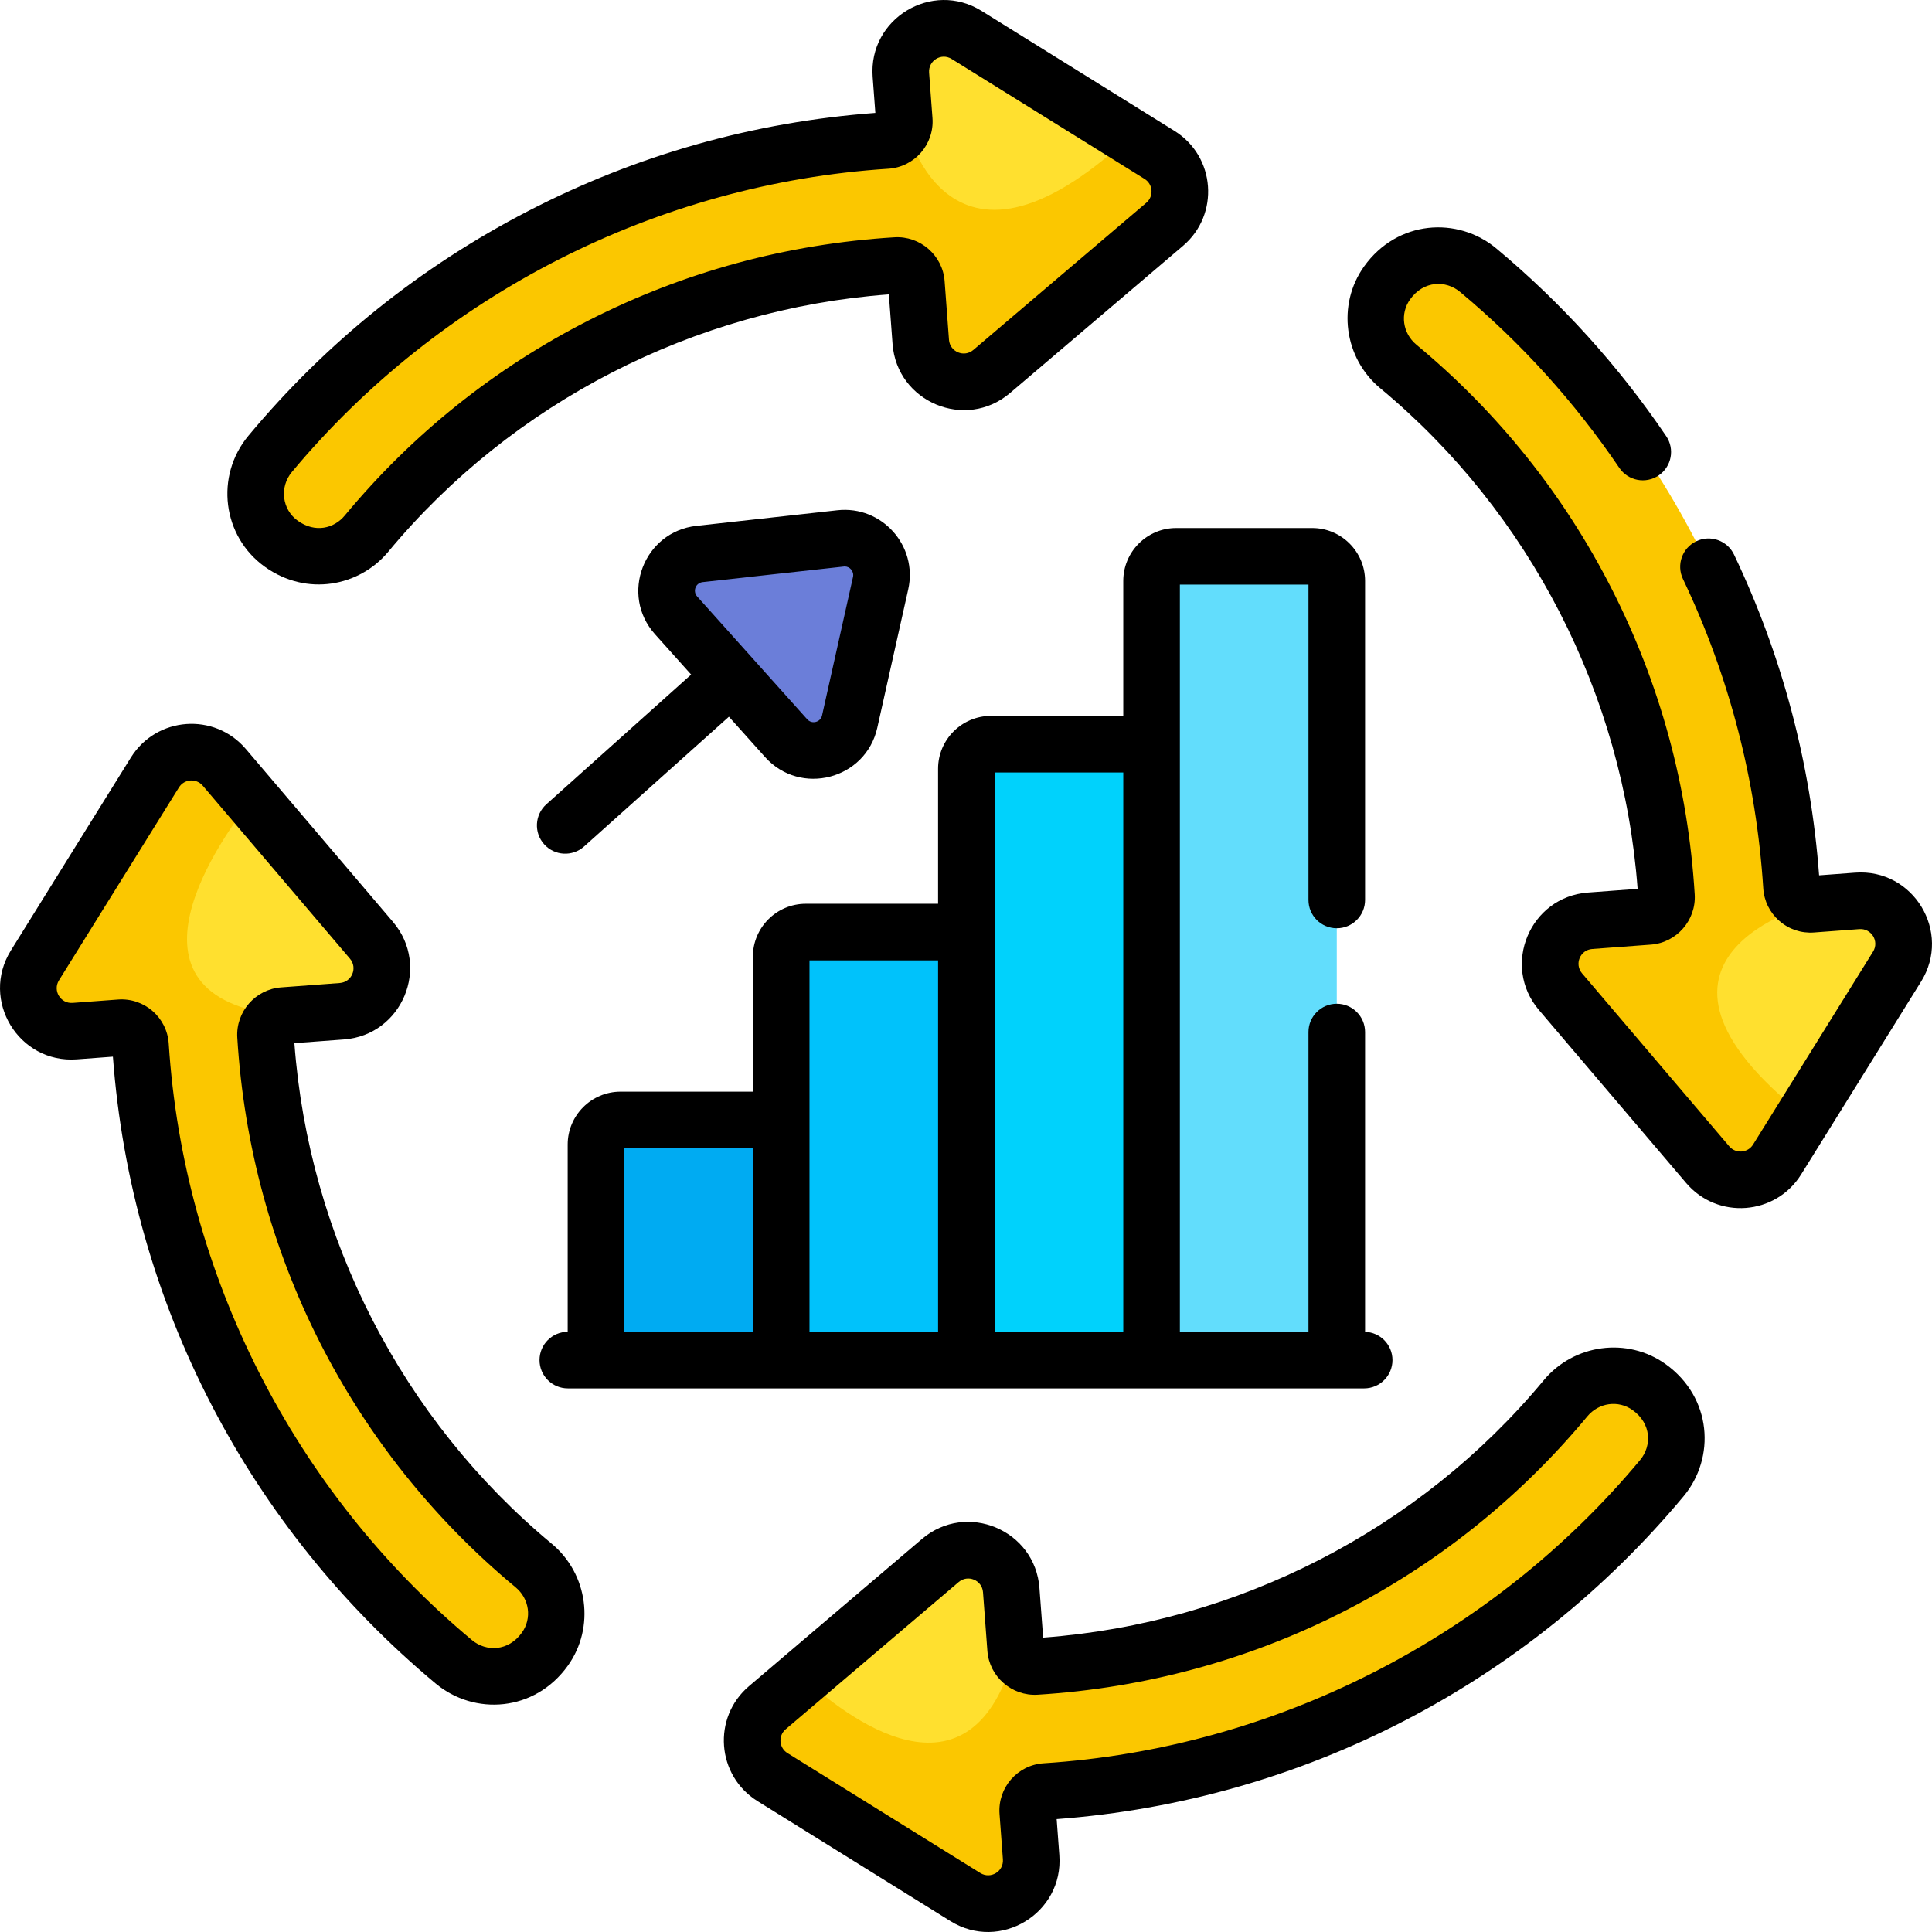
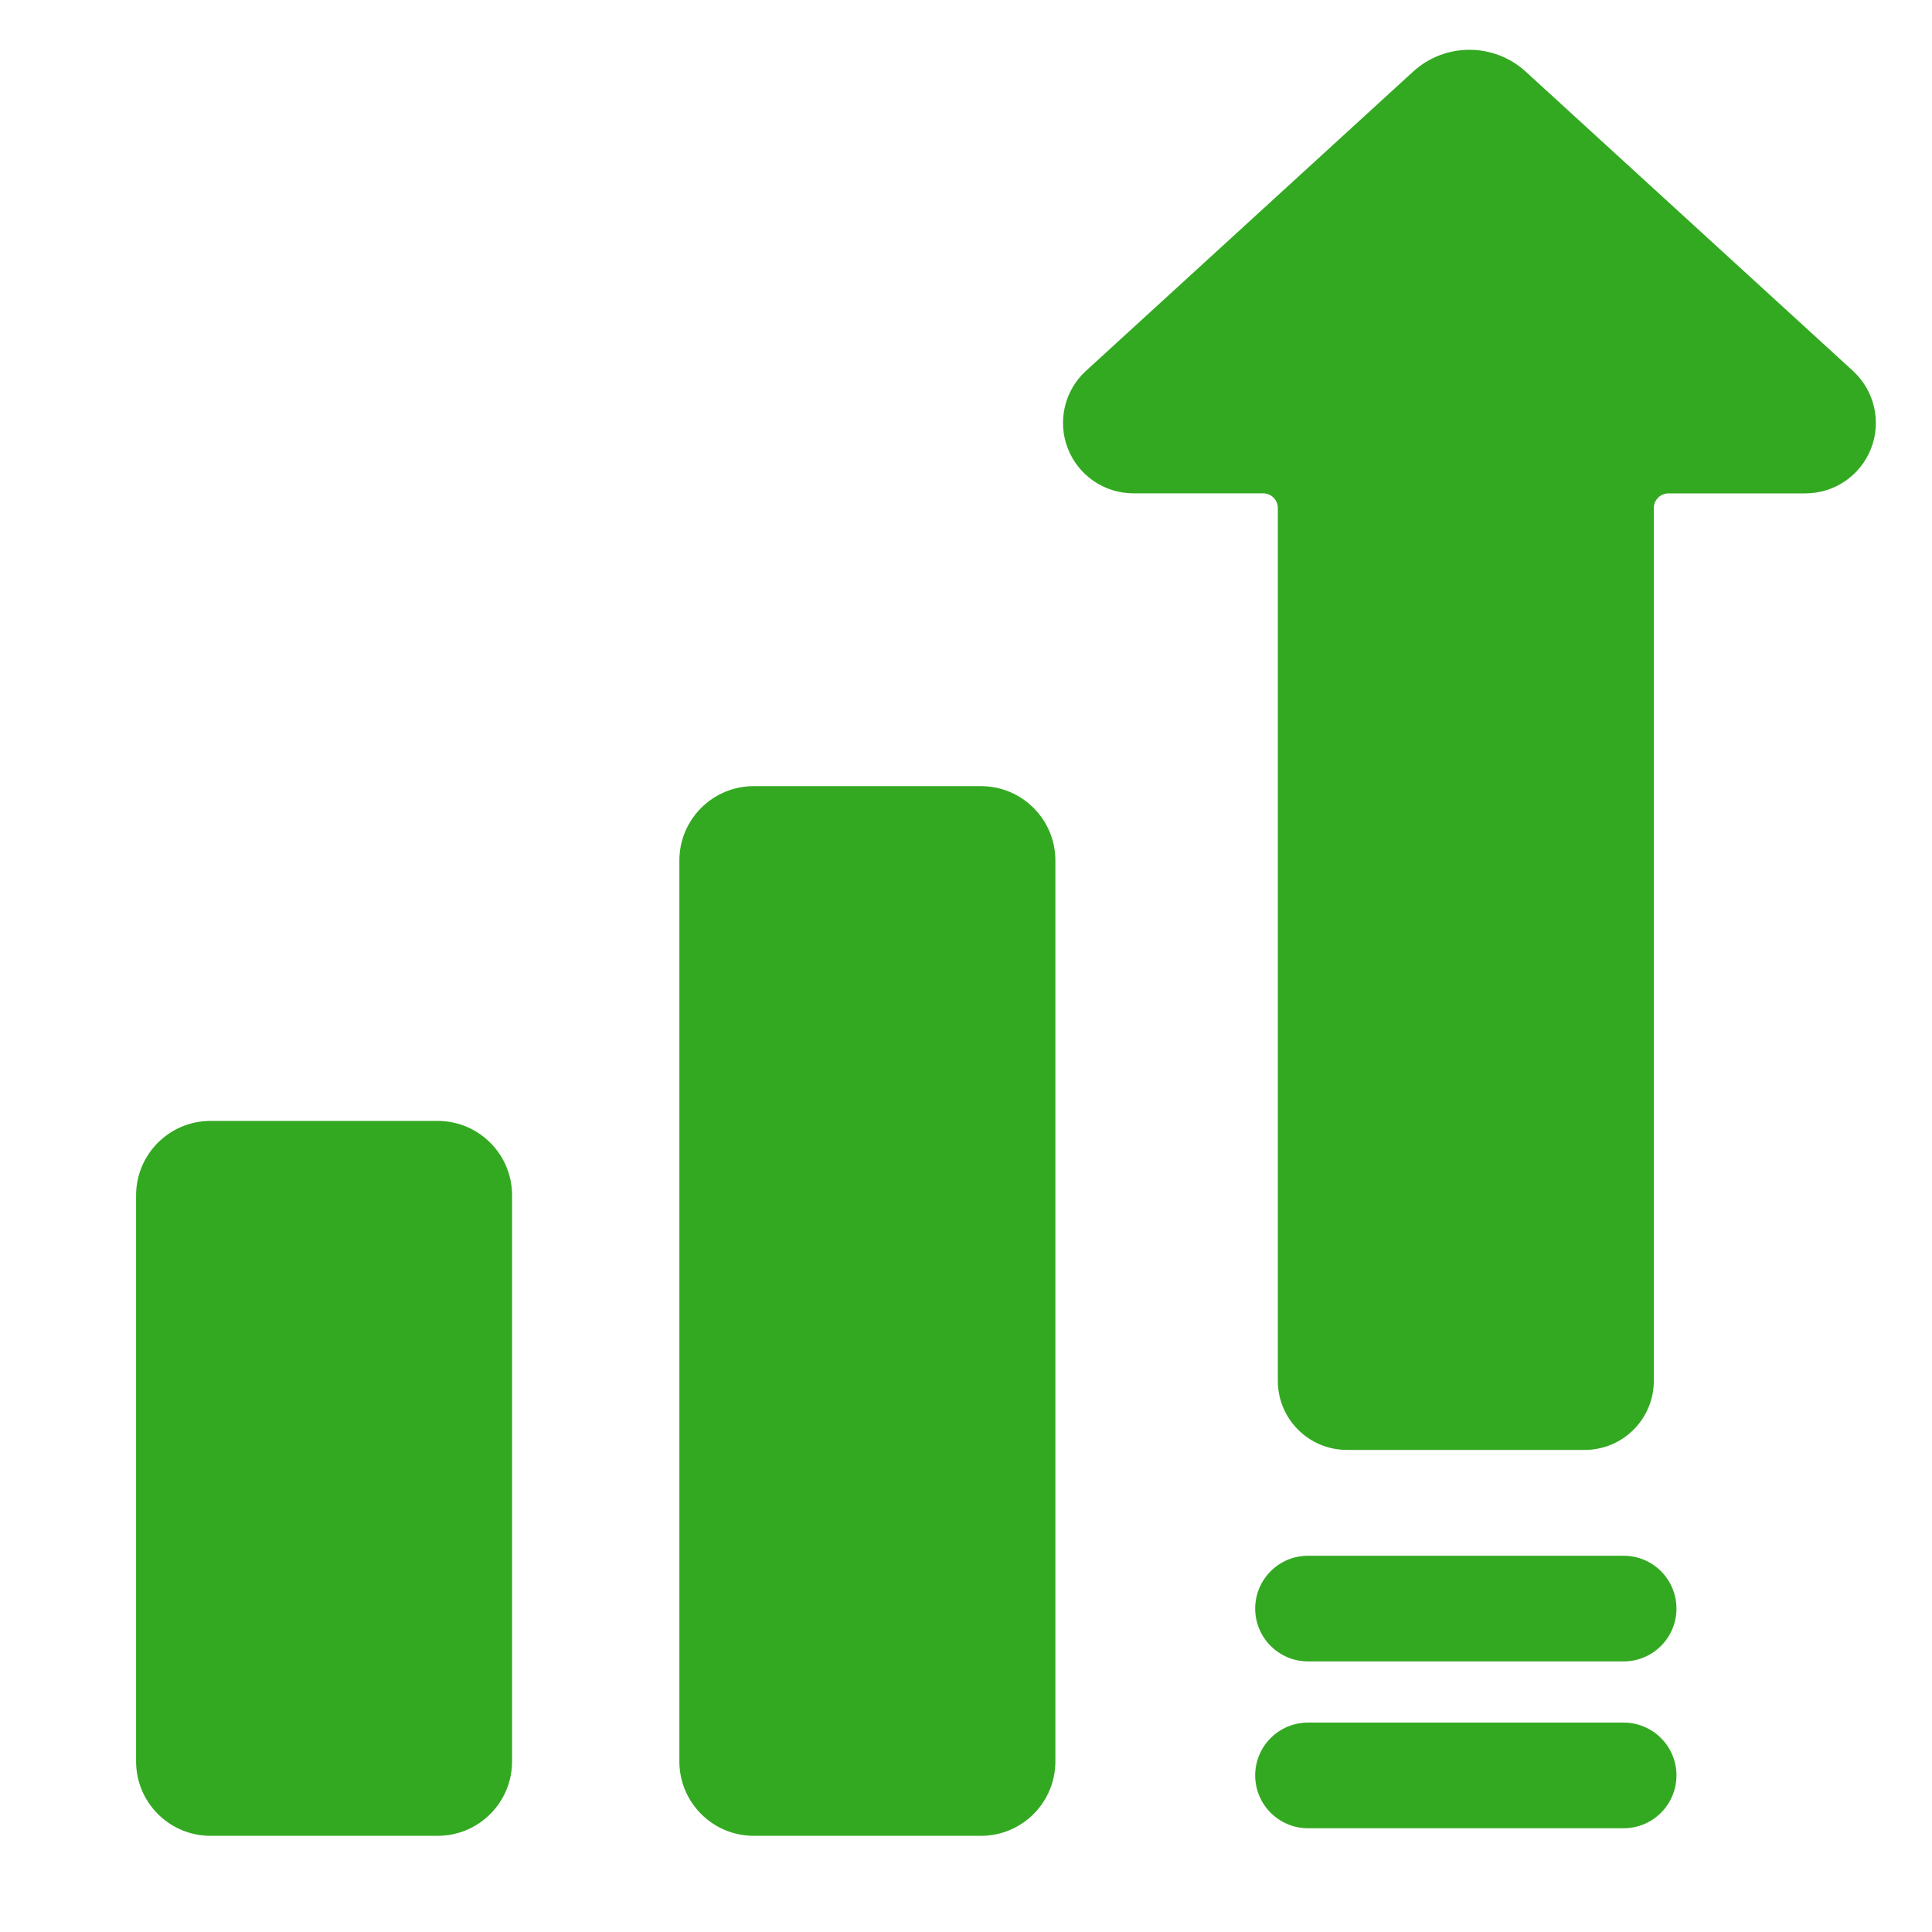
- <svg xmlns="http://www.w3.org/2000/svg" id="Capa_1" enable-background="new 0 0 512.016 512.016" height="512" viewBox="0 0 512.016 512.016" width="512">
+ <svg xmlns="http://www.w3.org/2000/svg" version="1.1" width="512" height="512" x="0" y="0" viewBox="0 0 64 64" style="enable-background:new 0 0 512 512" xml:space="preserve" class="">
  <g>
-     <g>
-       <path d="m207.029 296.808h-42.563c-3.6 0-6.518 2.918-6.518 6.518v57.124h49.081l7.973-13.084v-41.75z" fill="#00abf2" />
-       <path d="m233.381 154.547c1.465-6.555-3.955-12.604-10.631-11.865l-37.36 4.137c-7.914.876-11.527 10.332-6.214 16.263l29.162 32.547c5.314 5.931 15.108 3.374 16.845-4.398z" fill="#6b7ed9" />
-       <path d="m256.11 247.017h-42.563c-3.6 0-6.518 2.918-6.518 6.518v106.915h49.081l7.392-11.834v-89.75z" fill="#00c2fb" />
-       <path d="m305.191 197.226h-42.563c-3.6 0-6.518 2.918-6.518 6.518v156.706h49.081l8.311-4.584v-148.5z" fill="#00d2fc" />
-       <path d="m347.754 147.435h-36.045c-3.6 0-6.518 2.918-6.518 6.518v206.497h49.081v-206.497c0-3.6-2.918-6.518-6.518-6.518z" fill="#62ddfc" />
-       <path d="m478.17 295.711-8.168-15.166.875-32.125 9.314-8.774c-2.788.208-5.227-1.906-5.406-4.696-4.211-65.562-35.557-123.748-83.043-163.348-7.334-6.116-18.292-4.802-23.844 2.968l-.287.401c-5.011 7.014-3.656 16.65 2.975 22.156 41.769 34.683 67.665 85.052 71.059 140.371.17 2.765-1.907 5.161-4.67 5.367l-15.561 1.159c-9.319.693-13.907 11.675-7.851 18.792l39.009 45.842c5.014 5.893 14.312 5.2 18.398-1.37z" fill="#fbc700" />
-       <path d="m478.17 295.711 24.59-39.538c4.935-7.935-1.228-18.116-10.547-17.422l-12.022.895c0-.001-55.082 13.969-2.021 56.065z" fill="#ffe02f" />
-       <path d="m141.43 414.892c-41.768-34.682-67.664-85.052-71.059-140.37-.17-2.765 1.907-5.161 4.67-5.367l-4.79-10.11-12-8 8.458-25.75v-13.395l-7.266-8.539c-5.014-5.893-14.312-5.2-18.398 1.37l-31.79 51.115c-4.935 7.936 1.228 18.116 10.547 17.422l12.022-.895c2.788-.208 5.227 1.906 5.406 4.696 4.21 65.556 35.553 123.746 83.043 163.348 7.333 6.116 18.292 4.802 23.844-2.967l.287-.402c5.013-7.013 3.658-16.649-2.974-22.156z" fill="#fbc700" />
-       <path d="m75.042 269.155 15.561-1.159c9.319-.693 13.906-11.675 7.85-18.792l-31.742-37.304c-7.337 9.217-38.939 52.37 8.331 57.255z" fill="#ffe02f" />
-       <path d="m299.476 36.189 7.811 4.858c6.57 4.086 7.262 13.384 1.37 18.398l-45.843 39.009c-7.117 6.056-18.099 1.469-18.792-7.85l-1.159-15.561c-.206-2.763-2.601-4.84-5.367-4.671-55.319 3.395-105.688 29.29-140.37 71.059-5.506 6.632-15.142 7.987-22.155 2.976l-.402-.287c-7.77-5.552-9.083-16.51-2.967-23.844 39.603-47.49 97.792-78.832 163.348-83.043 2.79-.179 4.903-2.618 4.696-5.406l16.858 4.968z" fill="#fbc700" />
-       <path d="m299.476 36.189-43.304-26.932c-7.936-4.935-18.116 1.228-17.422 10.547l.895 12.022s10.228 50.46 59.831 4.363z" fill="#ffe02f" />
-       <path d="m437.449 367.898-.401-.287c-7.014-5.011-16.65-3.656-22.156 2.975-34.683 41.769-85.052 67.664-140.371 71.059-2.765.17-5.161-1.907-5.367-4.67l-16.652.652-6 14.772-21.167-9.439-12.524 1.569-9.452 8.043c-5.893 5.014-5.2 14.312 1.37 18.398l51.115 31.789c7.935 4.935 18.116-1.228 17.422-10.547l-.895-12.022c-.208-2.788 1.906-5.227 4.696-5.406 65.562-4.211 123.748-35.556 163.348-83.043 6.117-7.332 4.803-18.291-2.966-23.843z" fill="#fbc700" />
-       <path d="m269.154 436.976-1.159-15.561c-.694-9.319-11.675-13.907-18.792-7.851l-36.391 30.966c10.221 9.487 44.871 37.442 56.342-7.554z" fill="#ffe02f" />
-     </g>
-     <g>
-       <path d="m267.674 104.166 45.843-39.009c9.772-8.316 8.626-23.703-2.269-30.479l-51.115-31.79c-13.133-8.169-30.011 2.045-28.863 17.474l.712 9.559c-32.286 2.402-63.188 11.125-91.88 25.939-28.607 14.771-53.593 34.827-74.261 59.612-8.911 10.685-6.931 26.678 4.37 34.752 11.083 7.918 25.034 5.212 32.685-4.002 32.896-39.618 81.134-64.385 132.668-68.202l.979 13.14c1.146 15.42 19.348 23.034 31.131 13.006zm-30.637-41.279c-28.452 1.746-55.659 9.127-80.863 21.939-25.023 12.719-46.832 30.152-64.819 51.814-2.828 3.406-7.806 4.673-12.427 1.377-4.198-3-4.917-8.922-1.567-12.938 39.314-47.144 96.929-76.435 158.069-80.362 6.956-.447 12.214-6.489 11.694-13.448l-.896-12.021c-.236-3.169 3.217-5.34 5.982-3.622l51.115 31.79c2.259 1.405 2.498 4.591.47 6.318l-45.843 39.009c-2.447 2.083-6.214.509-6.452-2.696l-1.159-15.561c-.508-6.816-6.485-12.024-13.304-11.599z" />
-       <path d="m441.408 361.509c-10.111-7.224-24.293-5.342-32.287 4.287-32.896 39.618-81.136 64.386-132.668 68.203l-.979-13.14c-1.147-15.426-19.35-23.032-31.132-13.006l-45.842 39.009c-9.774 8.316-8.625 23.703 2.27 30.479l51.114 31.79c13.13 8.166 30.009-2.051 28.862-17.472l-.712-9.56c65.344-4.861 124.834-36.017 166.142-85.552 8.516-10.213 7.577-26.189-4.768-35.038zm-6.752 25.43c-39.313 47.144-96.928 76.435-158.068 80.362-6.954.447-12.213 6.484-11.695 13.447l.895 12.022c.238 3.205-3.25 5.318-5.981 3.622l-51.114-31.79c-2.255-1.402-2.504-4.587-.471-6.317l45.843-39.009c2.444-2.079 6.214-.51 6.452 2.696l1.159 15.561c.508 6.814 6.48 12.015 13.305 11.599 57.183-3.509 109.484-30.16 145.683-73.754 3.045-3.669 8.214-4.386 12.021-1.667 5.013 3.589 5.098 9.48 1.971 13.228z" />
-       <path d="m146.222 409.122c-39.617-32.896-64.386-81.137-68.203-132.668l13.141-.979c15.425-1.148 23.032-19.35 13.006-31.132l-39.009-45.842c-8.315-9.774-23.703-8.627-30.479 2.269l-31.79 51.115c-8.169 13.137 2.044 30.003 17.473 28.863l9.559-.712c4.876 65.507 36.147 124.942 85.552 166.142 10.213 8.515 26.216 7.578 35.038-4.77 7.222-10.11 5.339-24.291-4.288-32.286zm-7.918 23.566c-3.566 4.985-9.453 5.115-13.226 1.969-47.144-39.314-76.435-96.928-80.362-158.068-.444-6.951-6.478-12.21-13.447-11.696l-12.022.895c-3.177.243-5.329-3.234-3.62-5.982l31.789-51.115c1.404-2.259 4.59-2.499 6.317-.47l39.009 45.843c2.083 2.448.51 6.214-2.696 6.452l-15.561 1.16c-6.812.508-12.017 6.476-11.6 13.305 3.511 57.18 30.16 109.483 73.754 145.68 3.67 3.048 4.386 8.219 1.665 12.027z" />
-       <path d="m361.532 367.95c4.143 0 7.5-3.358 7.5-7.5 0-4.061-3.23-7.36-7.261-7.488v-79.453c0-4.142-3.357-7.5-7.5-7.5s-7.5 3.358-7.5 7.5v79.441h-34.081c0-6.709 0-191.152 0-198.015h34.081v83.574c0 4.142 3.357 7.5 7.5 7.5s7.5-3.358 7.5-7.5v-84.556c0-7.729-6.288-14.018-14.018-14.018h-36.045c-7.729 0-14.019 6.289-14.019 14.018v35.773h-35.062c-7.73 0-14.019 6.289-14.019 14.018v35.773h-35.062c-7.729 0-14.019 6.289-14.019 14.018v35.773h-35.062c-7.729 0-14.018 6.289-14.018 14.018v49.625c-4.126.02-7.464 3.368-7.464 7.498 0 4.142 3.357 7.5 7.5 7.5 426.834.001 6.908.001 211.049.001zm-97.922-163.224h34.081v148.224h-34.081c0-13.813 0-144.835 0-148.224zm-49.081 49.791h34.081v98.433h-34.081c0-11.146 0-88.856 0-98.433zm-15 98.433h-34.08v-48.642h34.08z" />
-       <path d="m144.208 223.749c2.765 3.086 7.507 3.344 10.591.581l38.376-34.385 9.576 10.688c9.376 10.463 26.685 5.946 29.75-7.767l8.198-36.684c2.584-11.563-6.997-22.254-18.775-20.956l-37.36 4.137c-13.961 1.546-20.353 18.255-10.975 28.722l9.576 10.688-38.376 34.384c-3.085 2.766-3.344 7.507-.581 10.592zm42.006-69.476c.207-.023 37.427-4.152 37.636-4.152 1.383 0 2.543 1.304 2.211 2.791l-8.198 36.684c-.407 1.825-2.691 2.423-3.939 1.028l-29.162-32.547c-1.249-1.393-.409-3.598 1.452-3.804z" />
-       <path d="m491.656 231.271-9.559.711c-2.208-29.634-9.787-58.218-22.543-85.002-1.781-3.74-6.255-5.327-9.996-3.546-3.74 1.781-5.328 6.257-3.547 9.997 12.289 25.801 19.451 53.39 21.289 81.998.215 3.36 1.734 6.43 4.279 8.645 2.547 2.218 5.797 3.301 9.168 3.051l12.021-.895c3.167-.241 5.335 3.227 3.621 5.981l-31.789 51.115c-1.404 2.259-4.59 2.499-6.317.47l-39.009-45.842c-2.082-2.448-.51-6.214 2.695-6.453l15.562-1.159c6.815-.508 12.019-6.478 11.6-13.306-1.746-28.452-9.128-55.658-21.939-80.863-12.72-25.023-30.153-46.832-51.815-64.819-3.67-3.047-4.385-8.217-1.669-12.019 3.598-5.024 9.488-5.097 13.229-1.976 16.171 13.484 30.376 29.178 42.219 46.646 2.325 3.428 6.987 4.322 10.417 1.999 3.429-2.325 4.323-6.988 1.999-10.417-12.631-18.628-27.78-35.365-45.027-49.748-10.227-8.532-26.222-7.555-35.037 4.769-7.224 10.11-5.34 24.292 4.287 32.286 39.618 32.897 64.387 81.135 68.203 132.668l-13.141.979c-15.423 1.148-23.032 19.35-13.006 31.132l39.009 45.843c8.323 9.779 23.715 8.606 30.479-2.27l31.788-51.114c8.169-13.127-2.037-30.008-17.471-28.861z" />
-     </g>
+     <path d="M61.382 12.287 50.554 2.384a2.767 2.767 0 0 0-3.755 0l-10.827 9.903a2.334 2.334 0 0 0 1.575 4.056h4.298a.486.486 0 0 1 .485.486v28.915a2.288 2.288 0 0 0 2.286 2.286h7.883a2.288 2.288 0 0 0 2.286-2.286V16.83a.486.486 0 0 1 .485-.486h4.537a2.334 2.334 0 0 0 1.575-4.056zM53.785 57.063H43.33a1.75 1.75 0 0 0 0 3.5h10.455a1.75 1.75 0 0 0 0-3.5zM53.785 51.536H43.33a1.75 1.75 0 1 0 0 3.5h10.455a1.75 1.75 0 1 0 0-3.5z" fill="#33a921" opacity="1" data-original="#000000" class="" />
+     <rect width="12.455" height="23.682" x="4.508" y="37.132" rx="2.465" fill="#33a921" opacity="1" data-original="#000000" class="" />
+     <path d="M24.97 26.042h7.526a2.465 2.465 0 0 1 2.465 2.465V58.35a2.465 2.465 0 0 1-2.465 2.464H24.97a2.465 2.465 0 0 1-2.465-2.464V28.507a2.464 2.464 0 0 1 2.465-2.465z" fill="#33a921" opacity="1" data-original="#000000" class="" />
  </g>
</svg>
